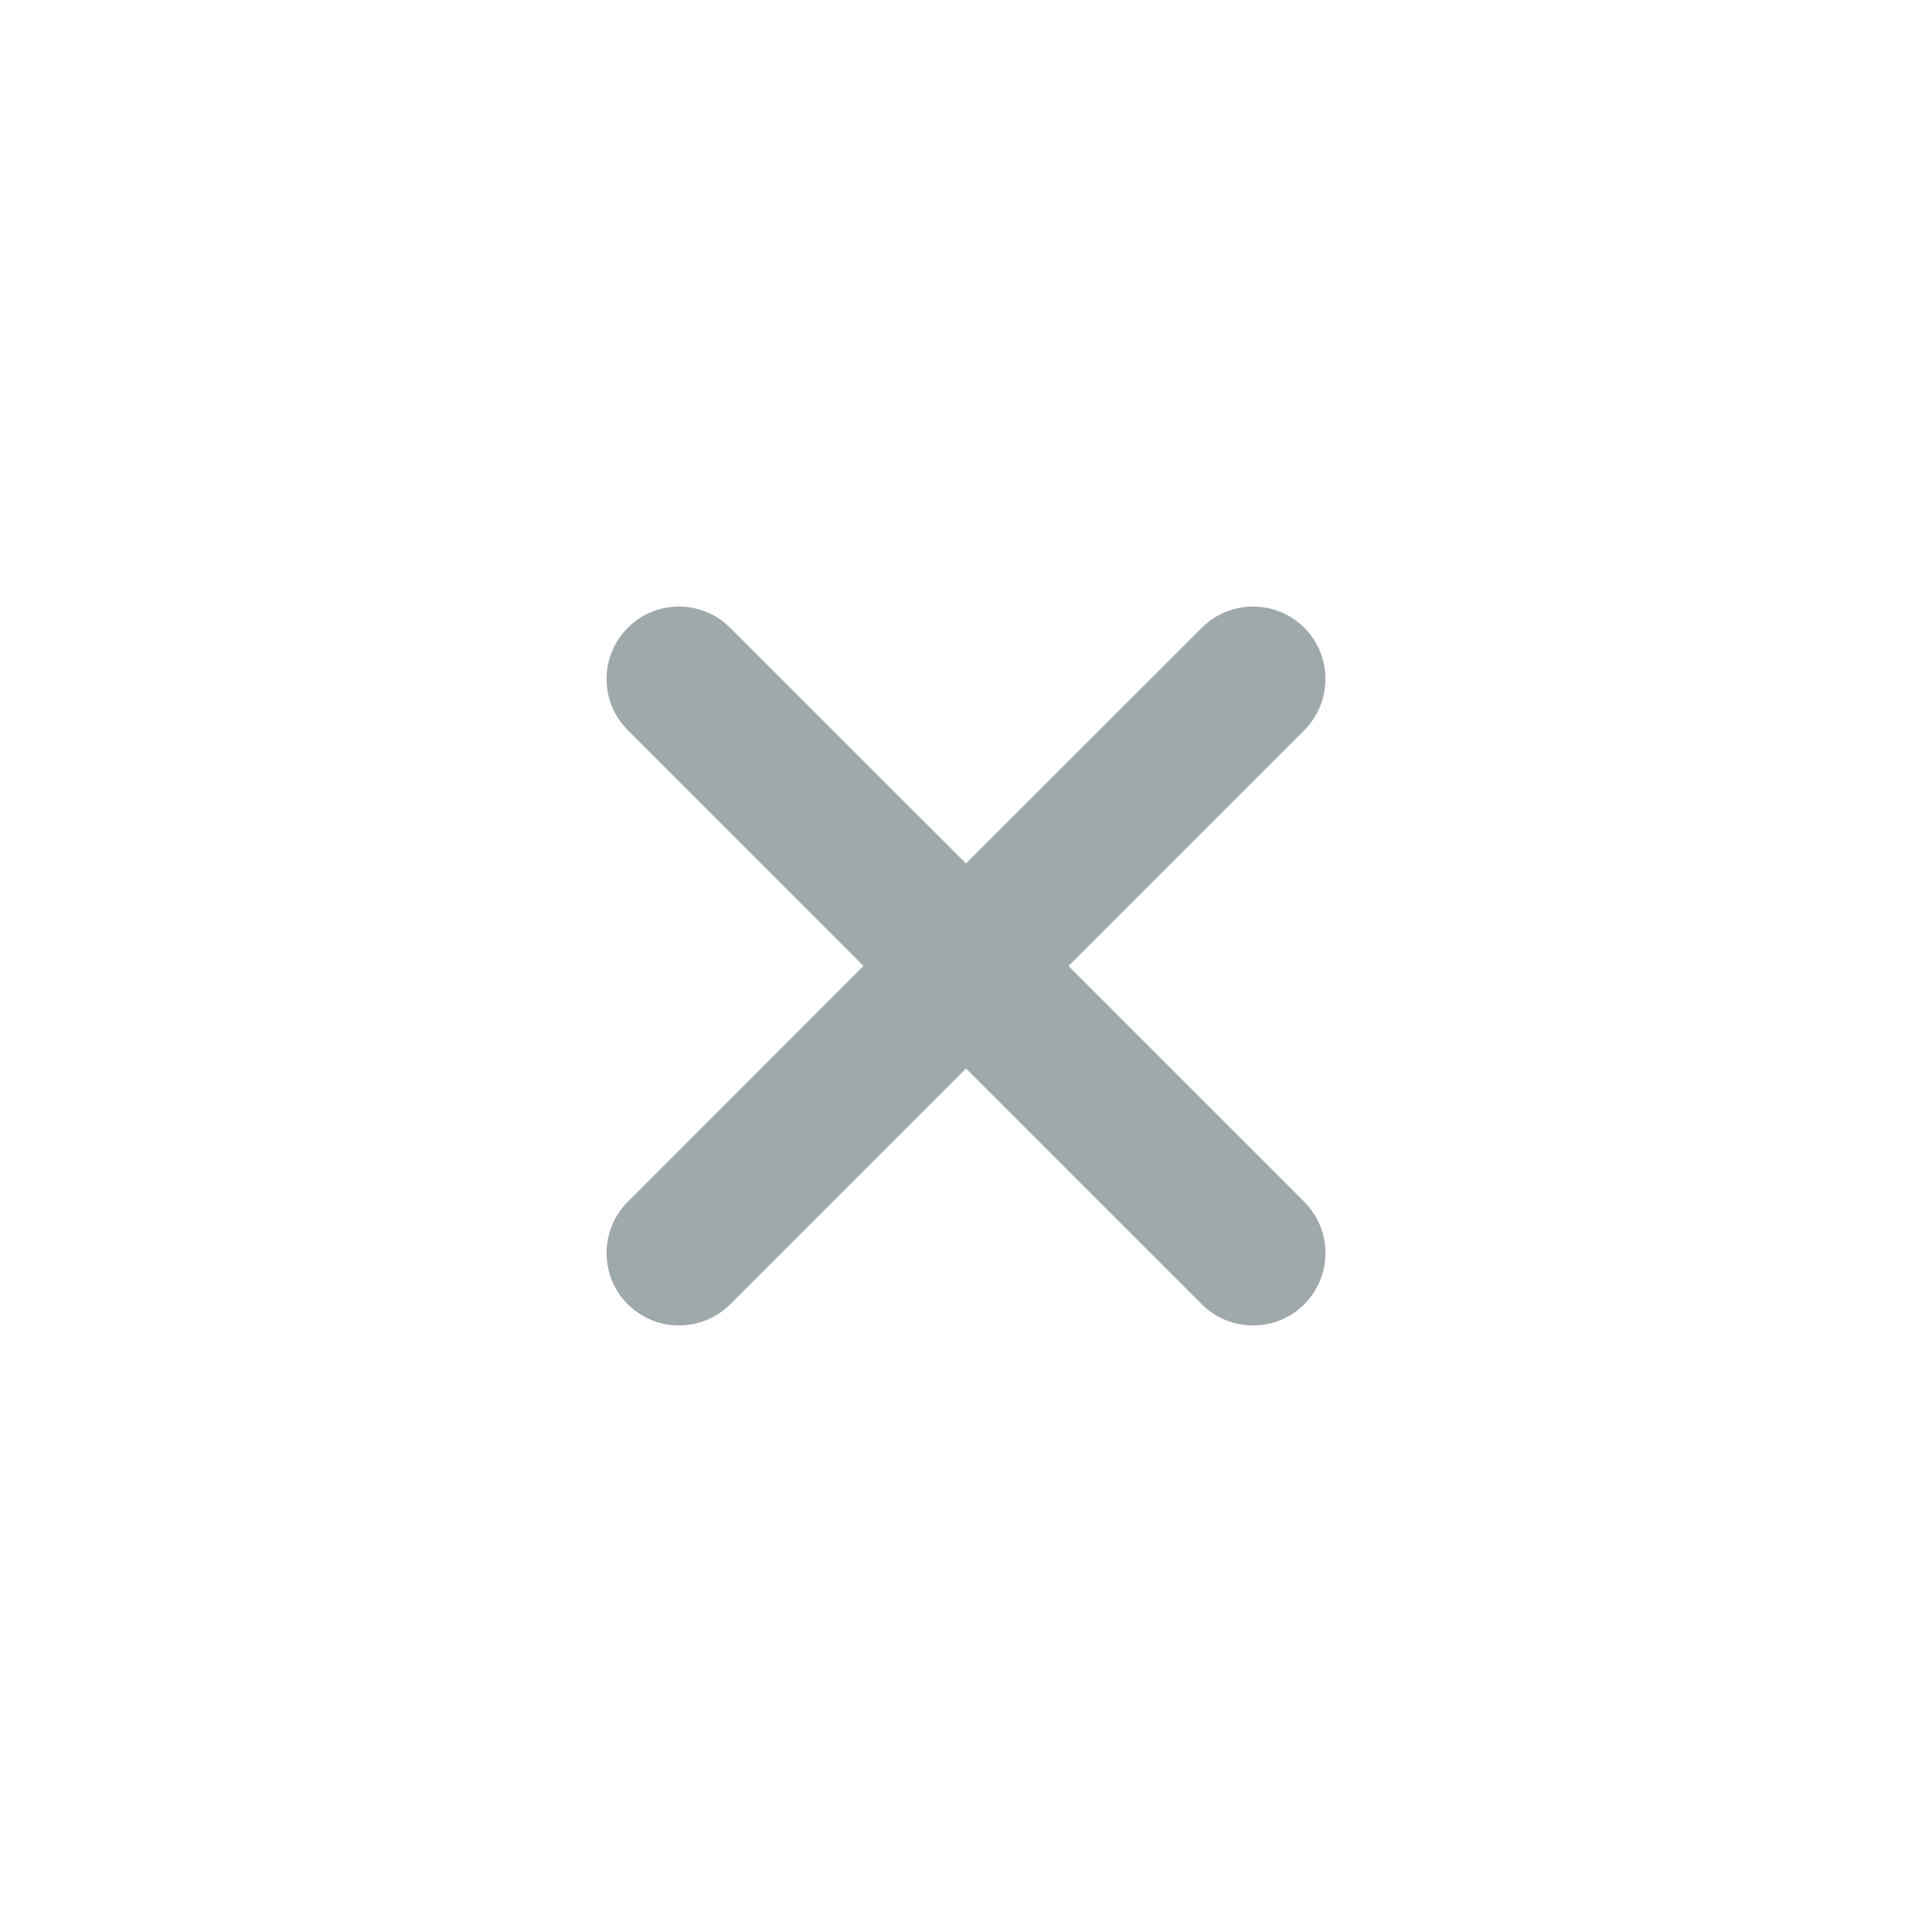
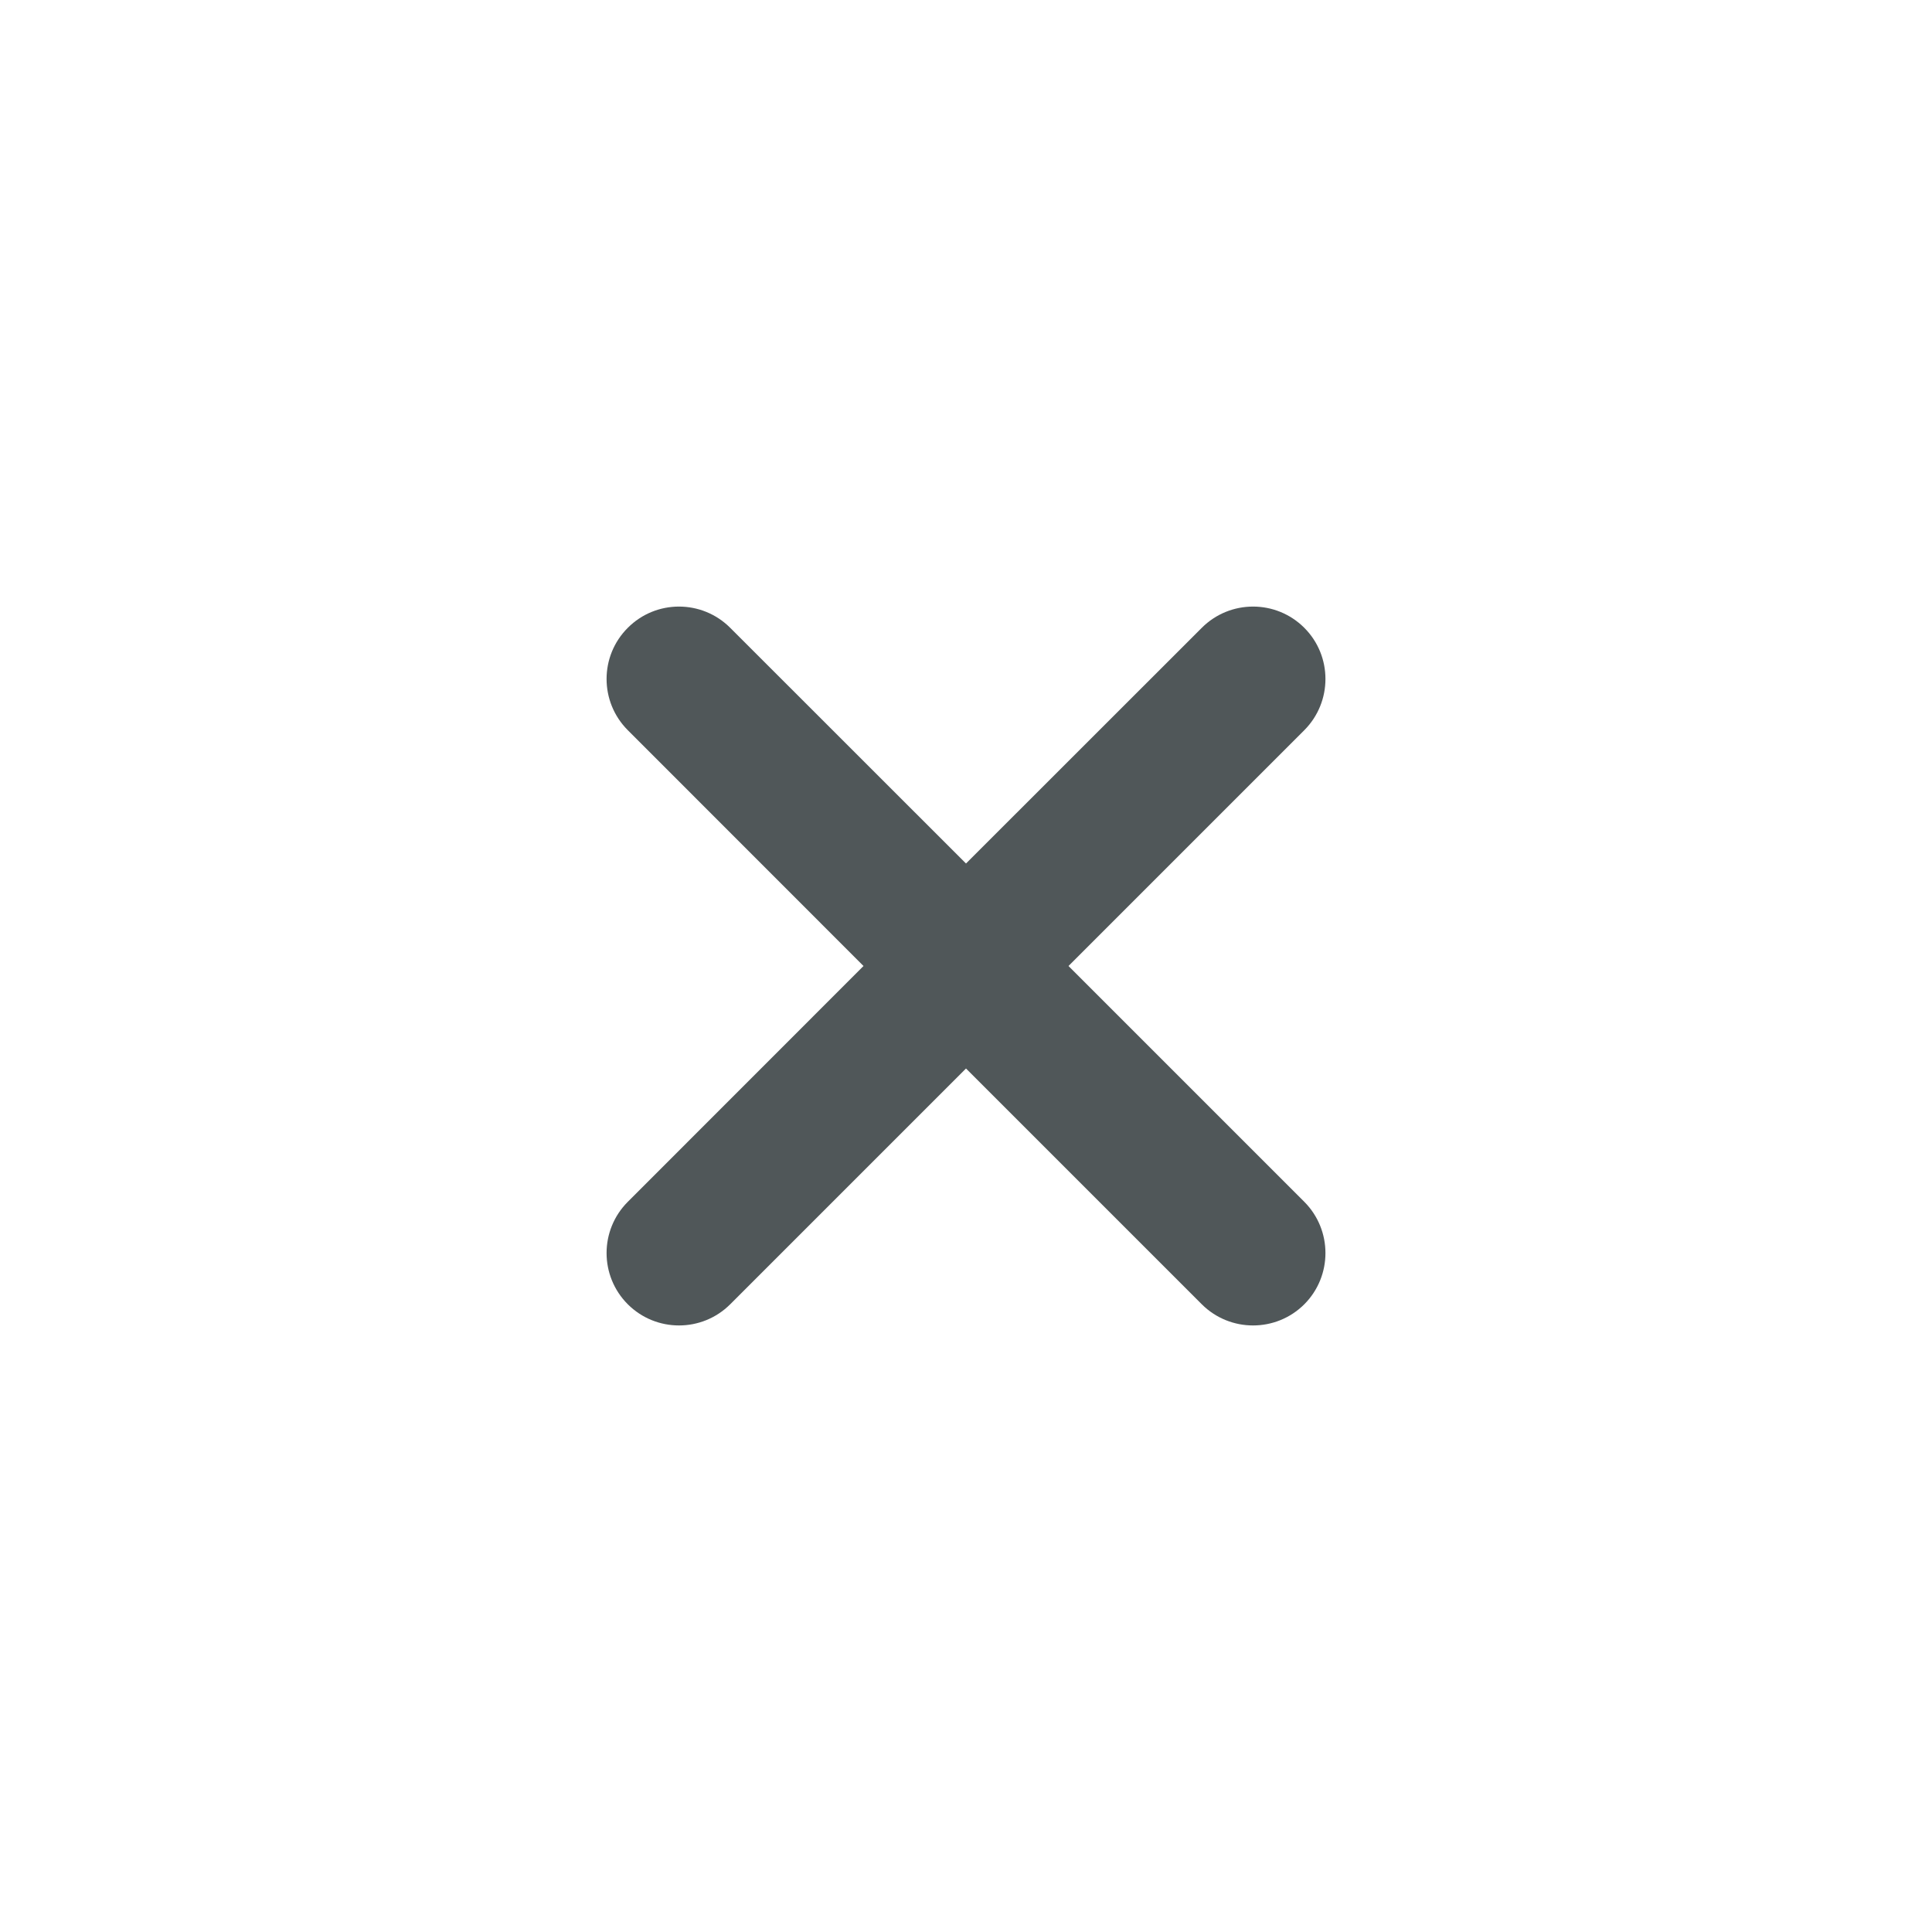
<svg xmlns="http://www.w3.org/2000/svg" width="20" height="20" viewBox="0 0 20 20" fill="none">
-   <path fill-rule="evenodd" clip-rule="evenodd" d="M13.502 7.559C13.794 7.266 13.794 6.791 13.502 6.499C13.209 6.206 12.734 6.206 12.441 6.499L10 8.939L7.559 6.499C7.266 6.206 6.791 6.206 6.499 6.499C6.206 6.791 6.206 7.266 6.499 7.559L8.939 10L6.499 12.441C6.206 12.734 6.206 13.209 6.499 13.502C6.792 13.794 7.266 13.794 7.559 13.502L10 11.061L12.441 13.502C12.734 13.794 13.209 13.794 13.502 13.502C13.794 13.209 13.794 12.734 13.502 12.441L11.061 10L13.502 7.559Z" fill="#9FA8AB" />
+   <path fill-rule="evenodd" clip-rule="evenodd" d="M13.502 7.559C13.794 7.266 13.794 6.791 13.502 6.499C13.209 6.206 12.734 6.206 12.441 6.499L10 8.939L7.559 6.499C7.266 6.206 6.791 6.206 6.499 6.499C6.206 6.791 6.206 7.266 6.499 7.559L8.939 10L6.499 12.441C6.206 12.734 6.206 13.209 6.499 13.502C6.792 13.794 7.266 13.794 7.559 13.502L10 11.061L12.441 13.502C12.734 13.794 13.209 13.794 13.502 13.502C13.794 13.209 13.794 12.734 13.502 12.441L11.061 10L13.502 7.559Z" fill="#505759" />
</svg>
